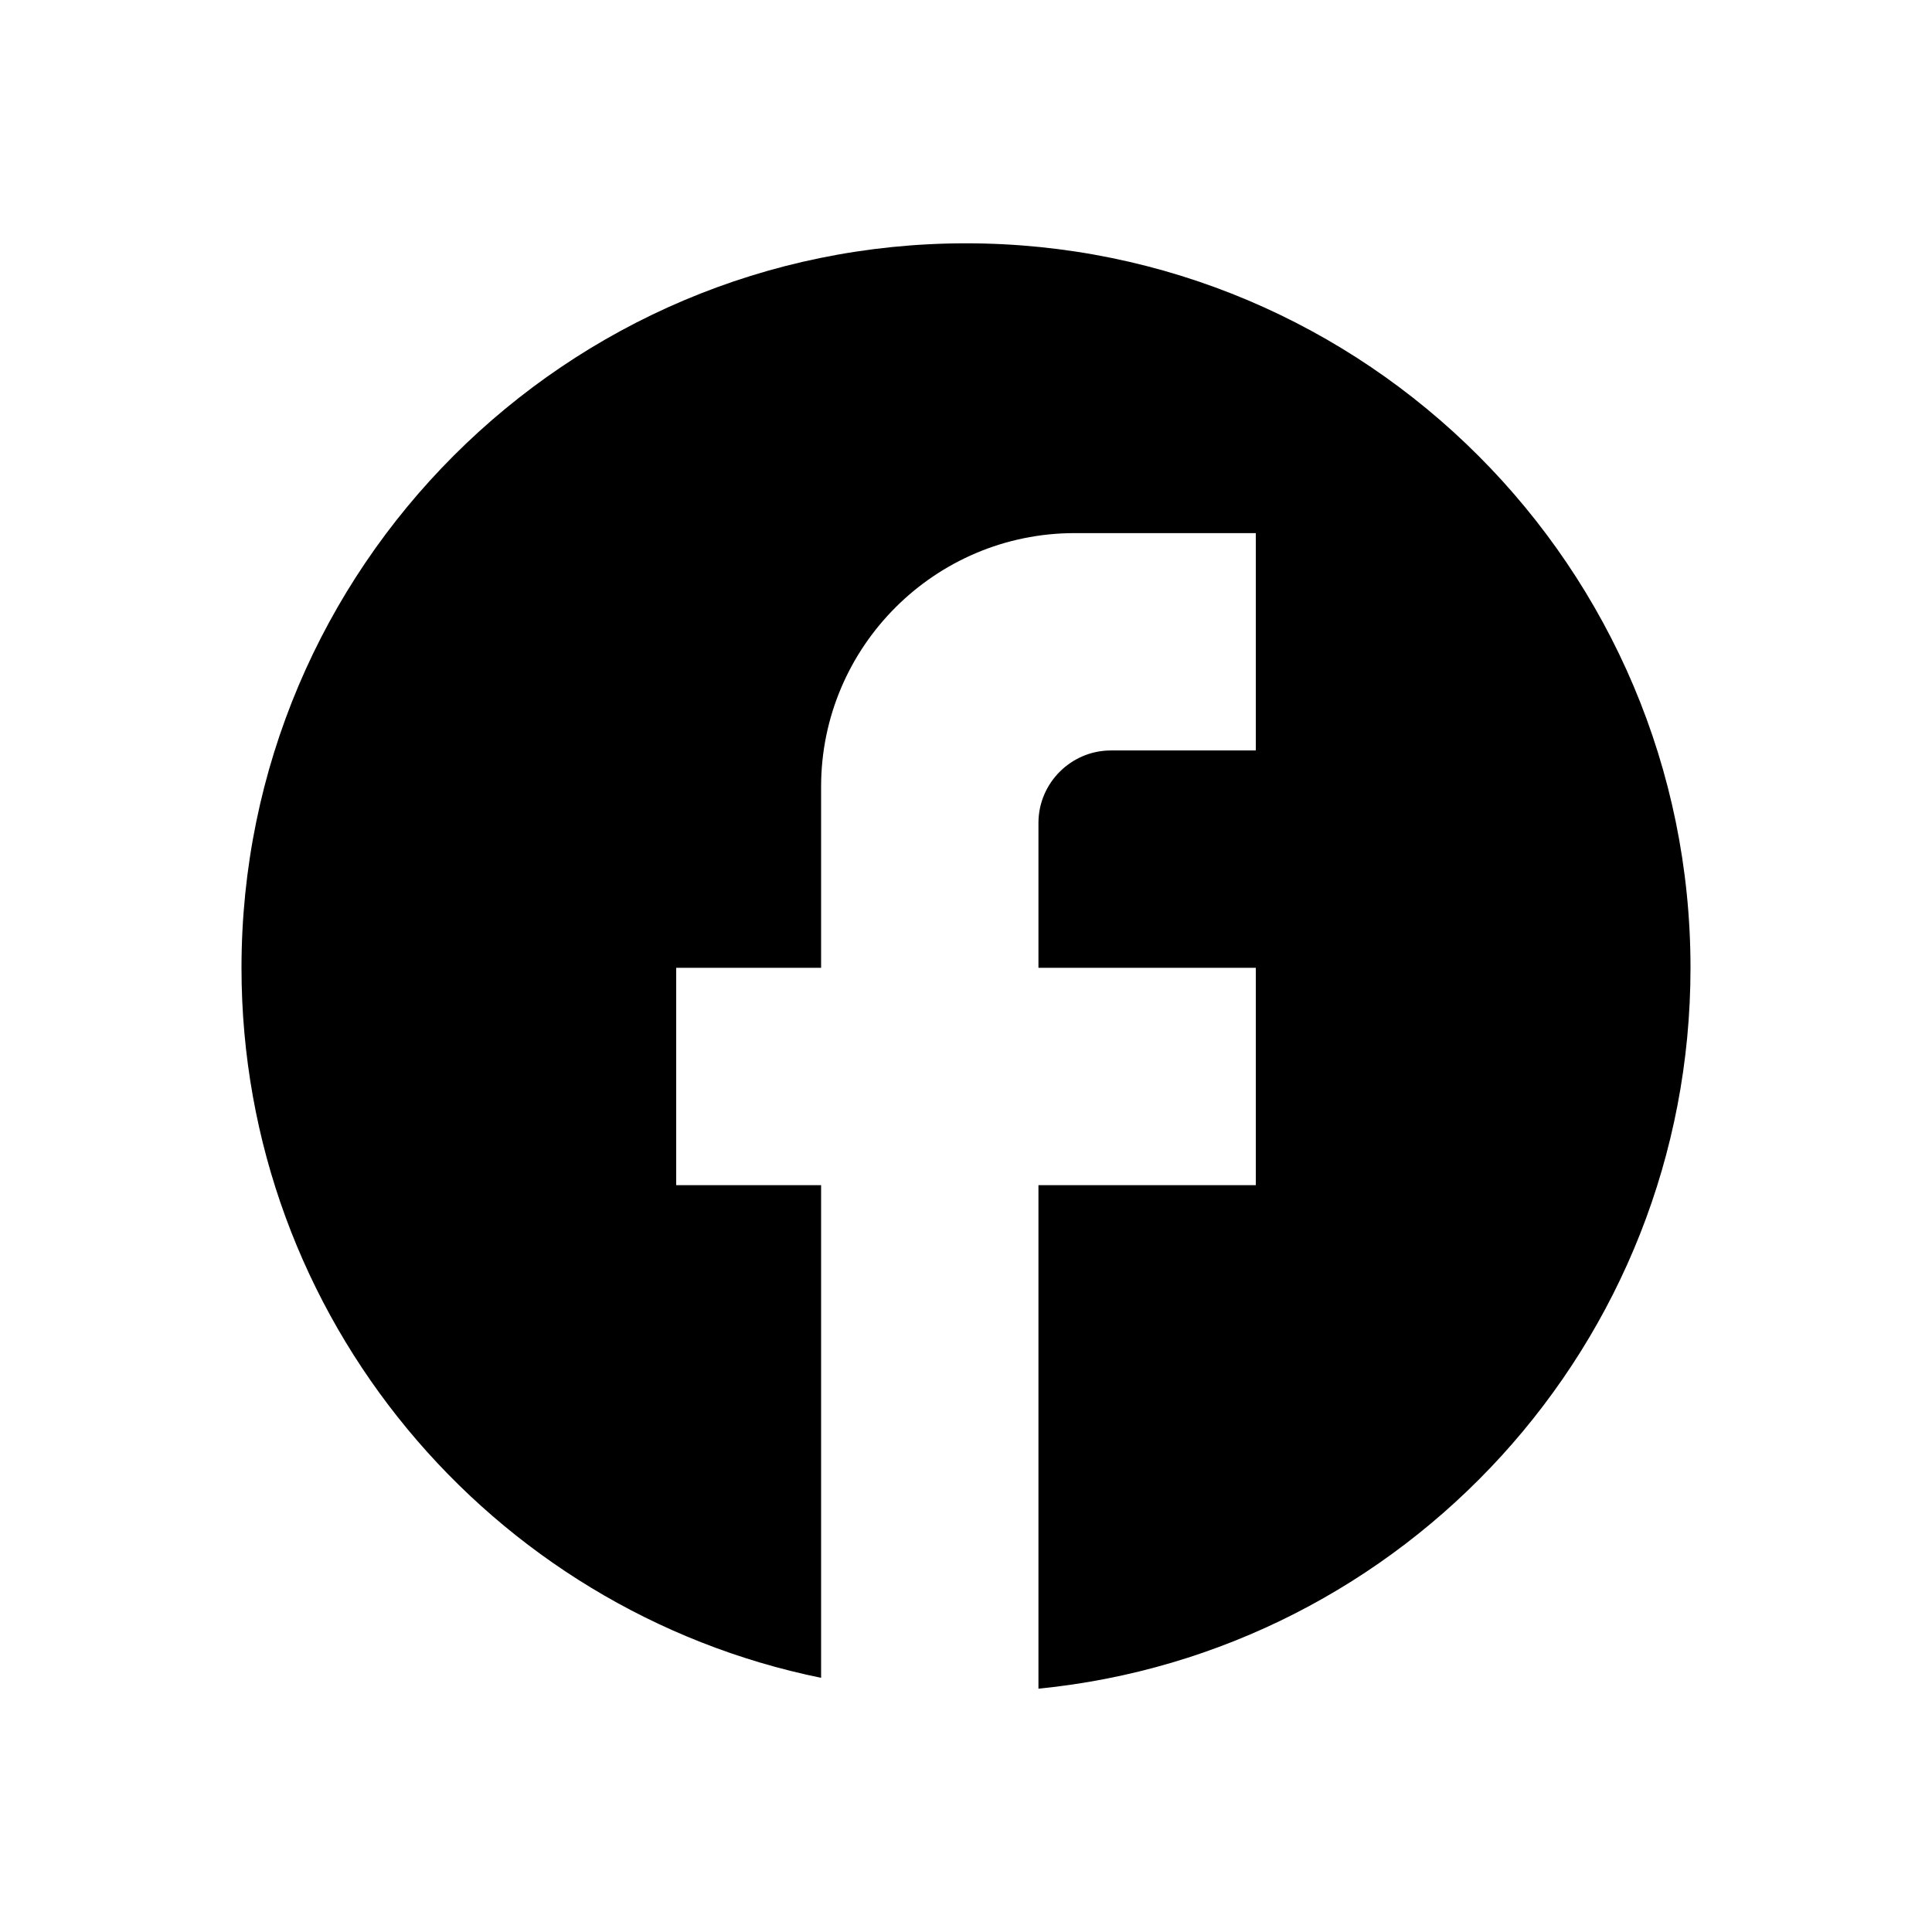
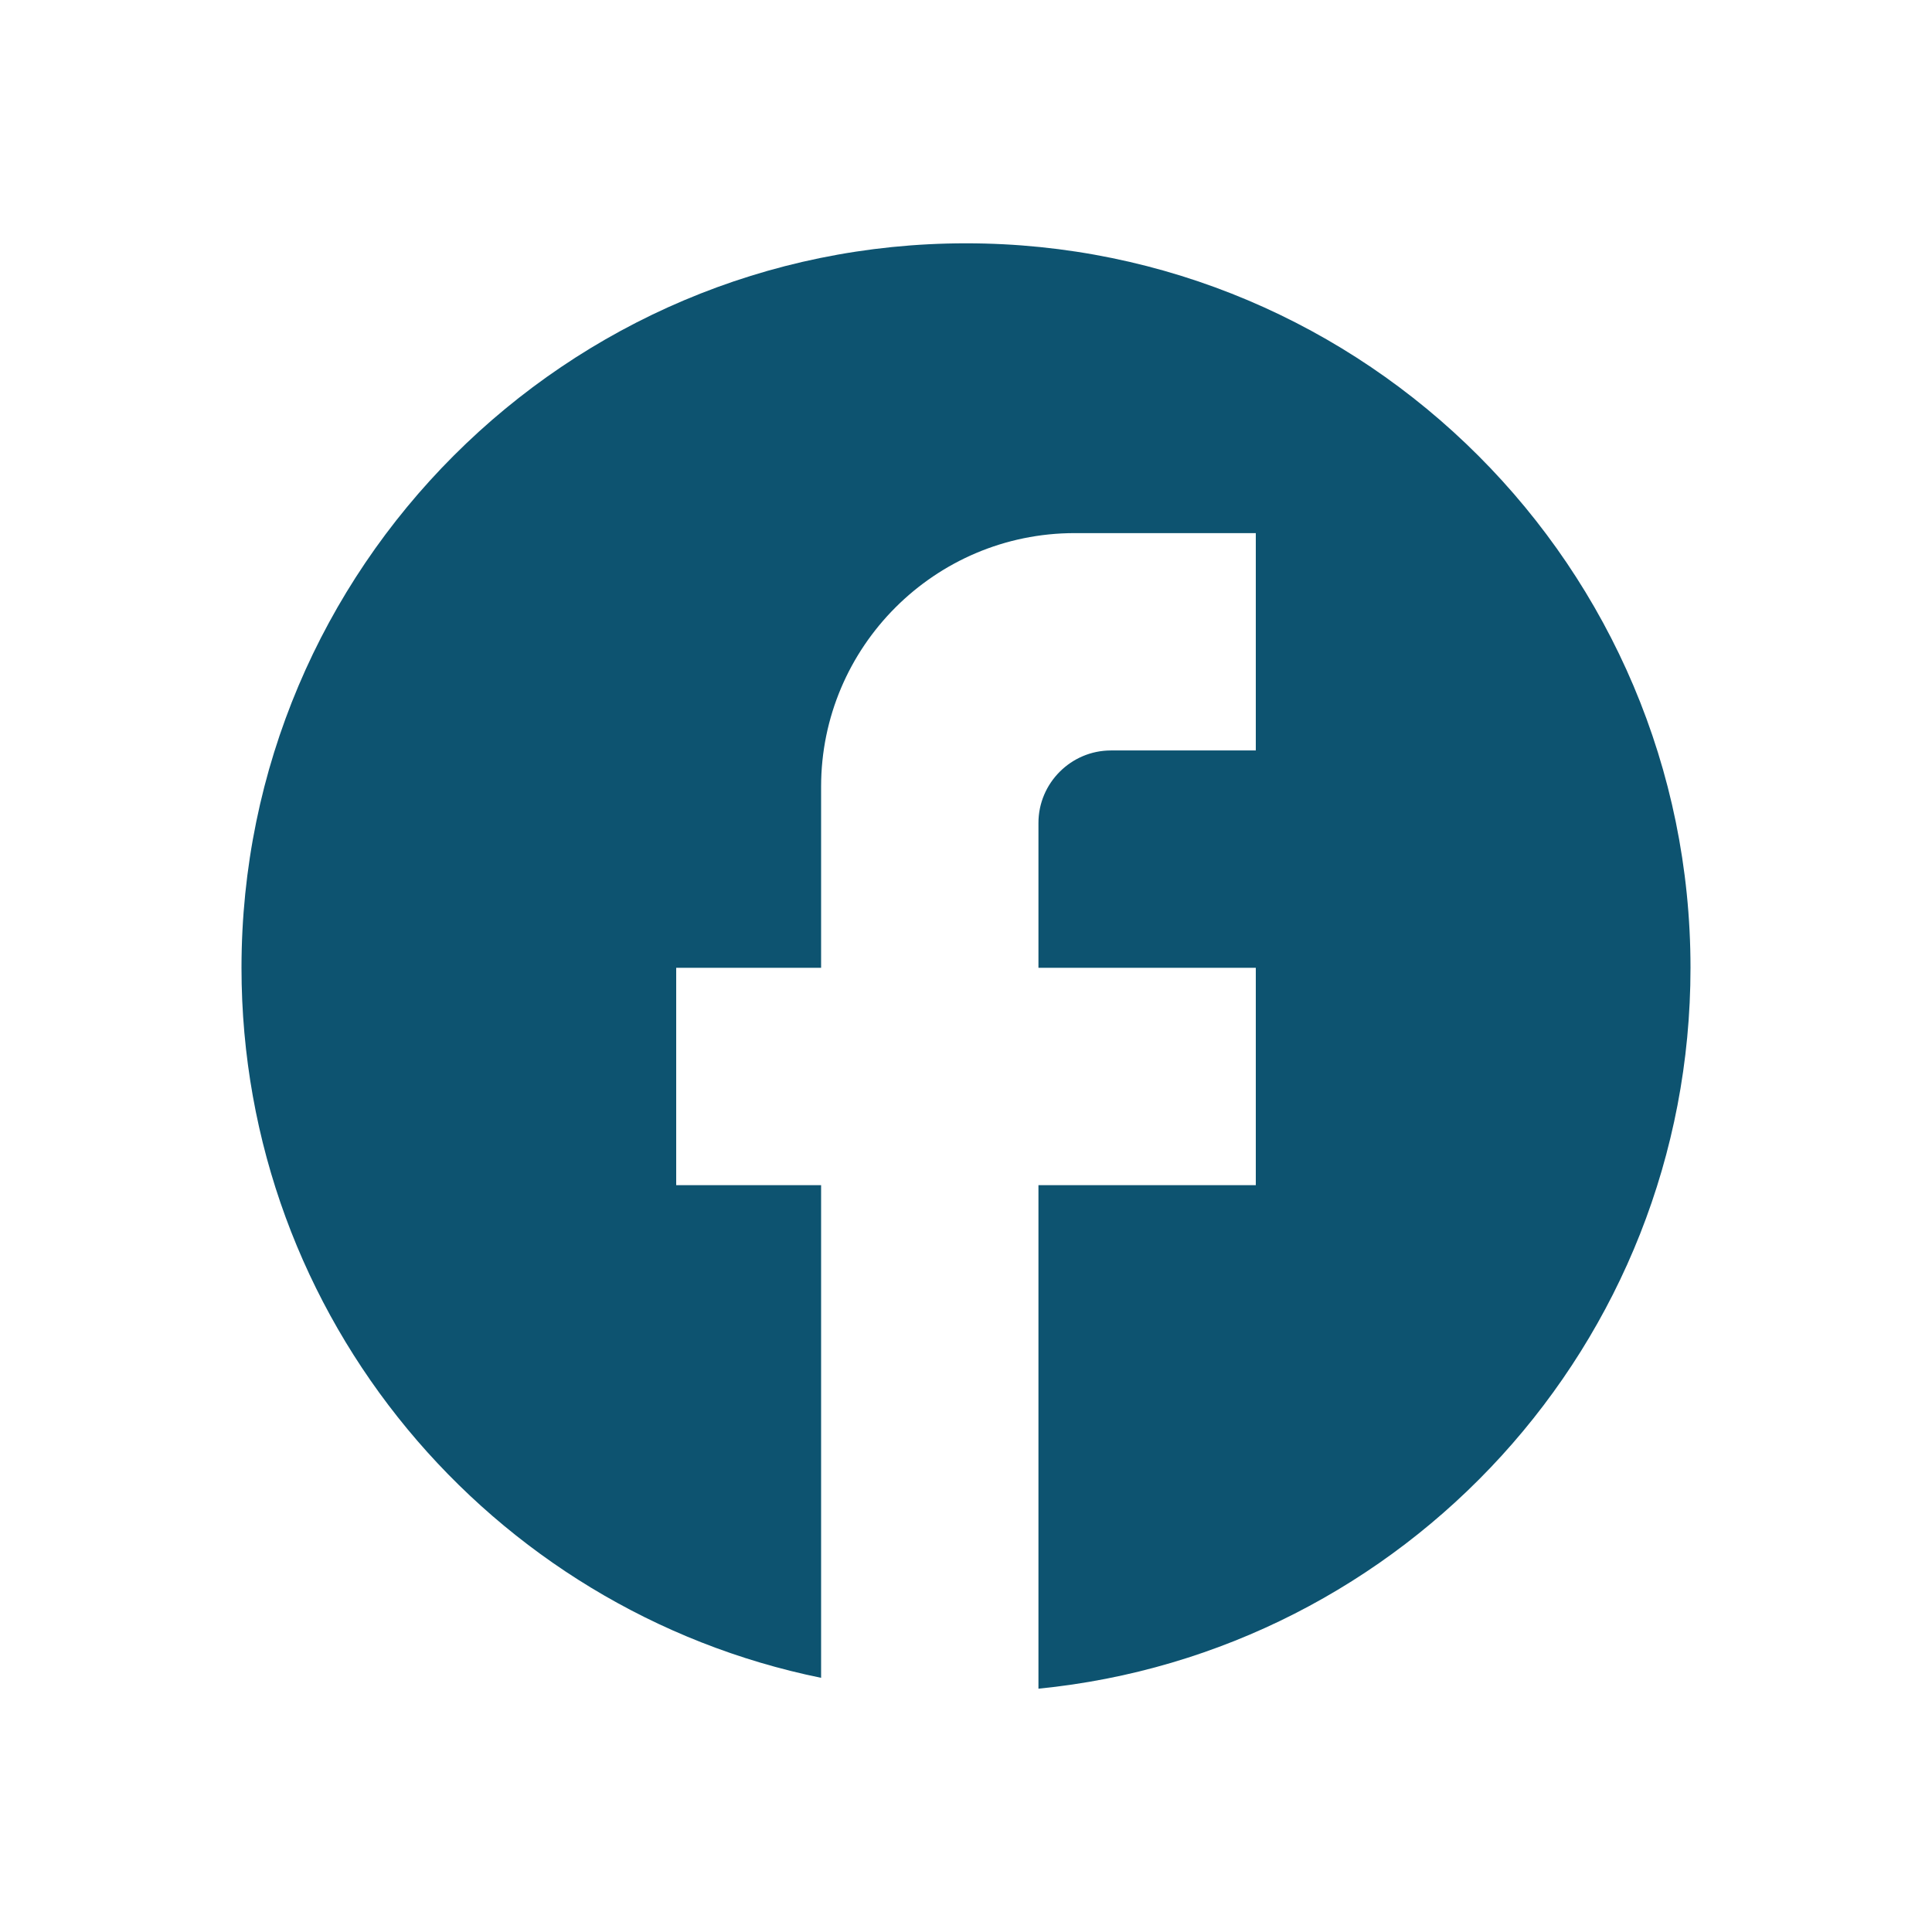
- <svg xmlns="http://www.w3.org/2000/svg" width="16" height="16" viewBox="0 0 16 16" fill="currentColor">
+ <svg xmlns="http://www.w3.org/2000/svg" width="26" height="26" viewBox="0 0 16 16" fill="currentColor">
  <g id="state=facebook">
-     <path id="Vector" d="M14 8.015C14 4.703 11.312 2.015 8 2.015C4.688 2.015 2 4.703 2 8.015C2 10.919 4.064 13.337 6.8 13.895V9.815H5.6V8.015H6.8V6.515C6.8 5.357 7.742 4.415 8.9 4.415H10.4V6.215H9.2C8.87 6.215 8.6 6.485 8.6 6.815V8.015H10.4V9.815H8.6V13.985C11.63 13.685 14 11.129 14 8.015Z" fill="black" />
+     <path id="Vector" d="M14 8.015C14 4.703 11.312 2.015 8 2.015C4.688 2.015 2 4.703 2 8.015C2 10.919 4.064 13.337 6.8 13.895V9.815H5.6V8.015H6.8V6.515C6.8 5.357 7.742 4.415 8.9 4.415H10.4V6.215H9.2C8.87 6.215 8.6 6.485 8.6 6.815V8.015H10.4V9.815H8.6V13.985C11.63 13.685 14 11.129 14 8.015Z" fill="#0d5370" />
  </g>
</svg>
